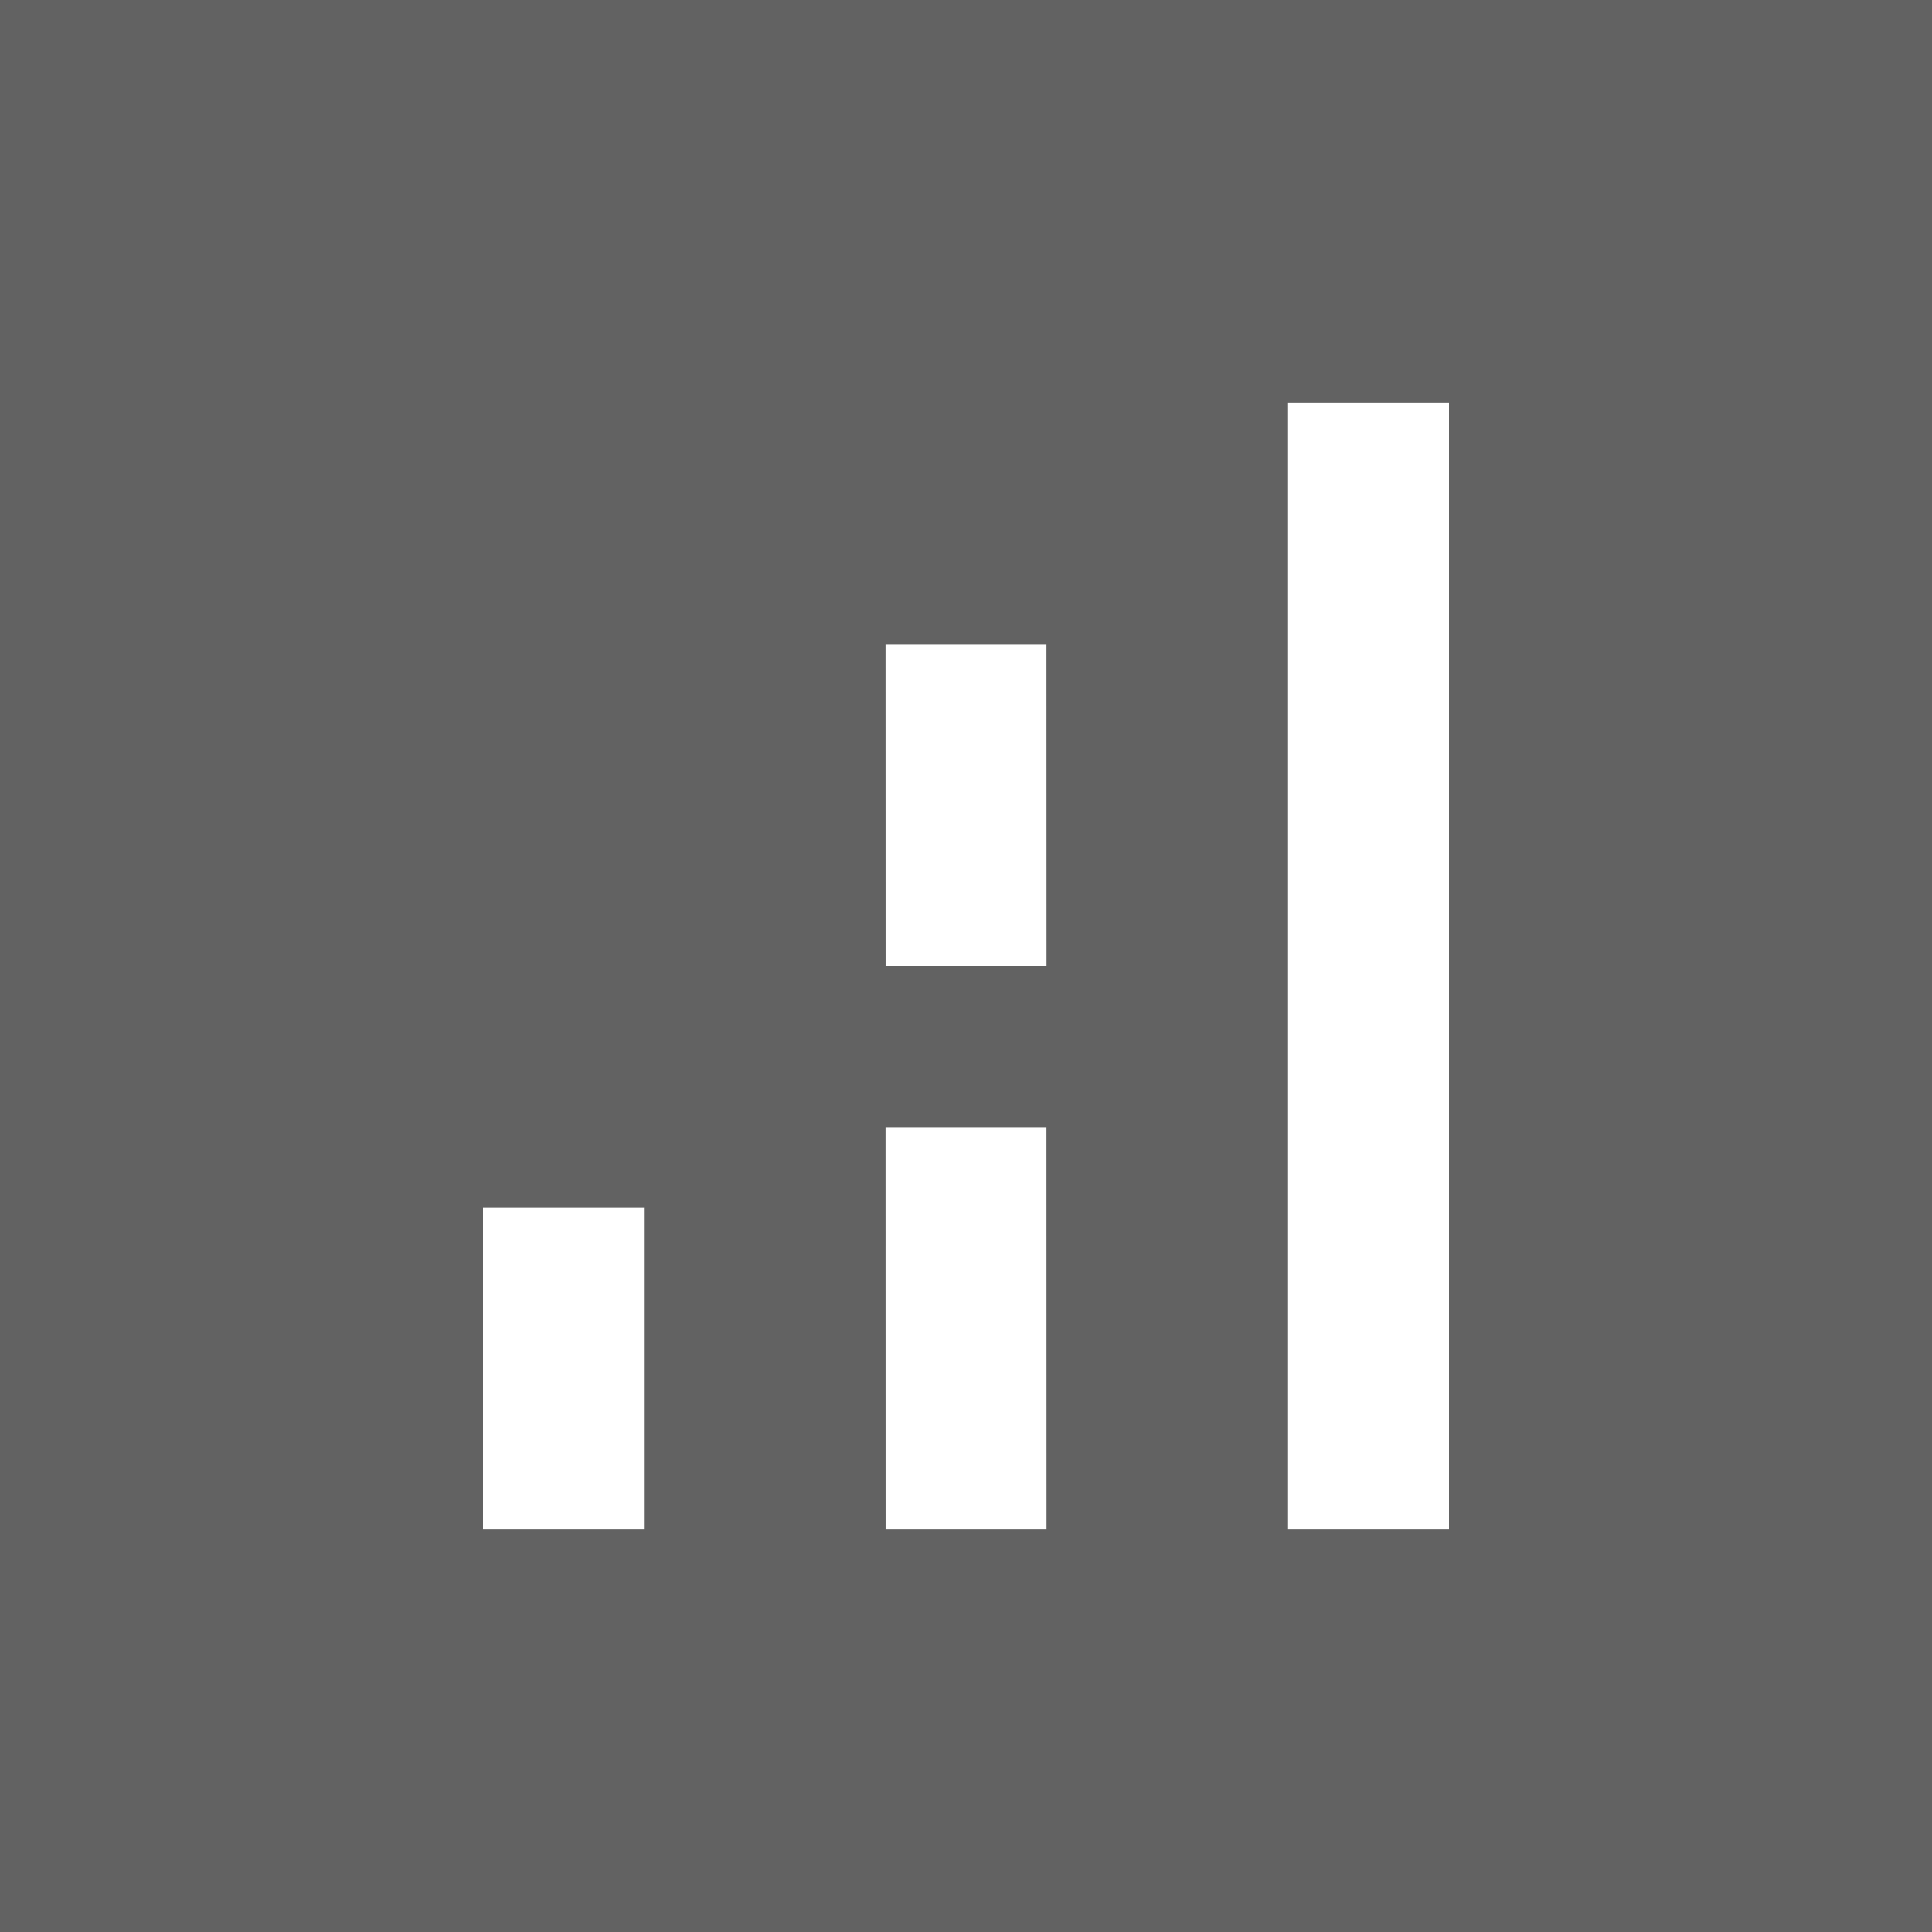
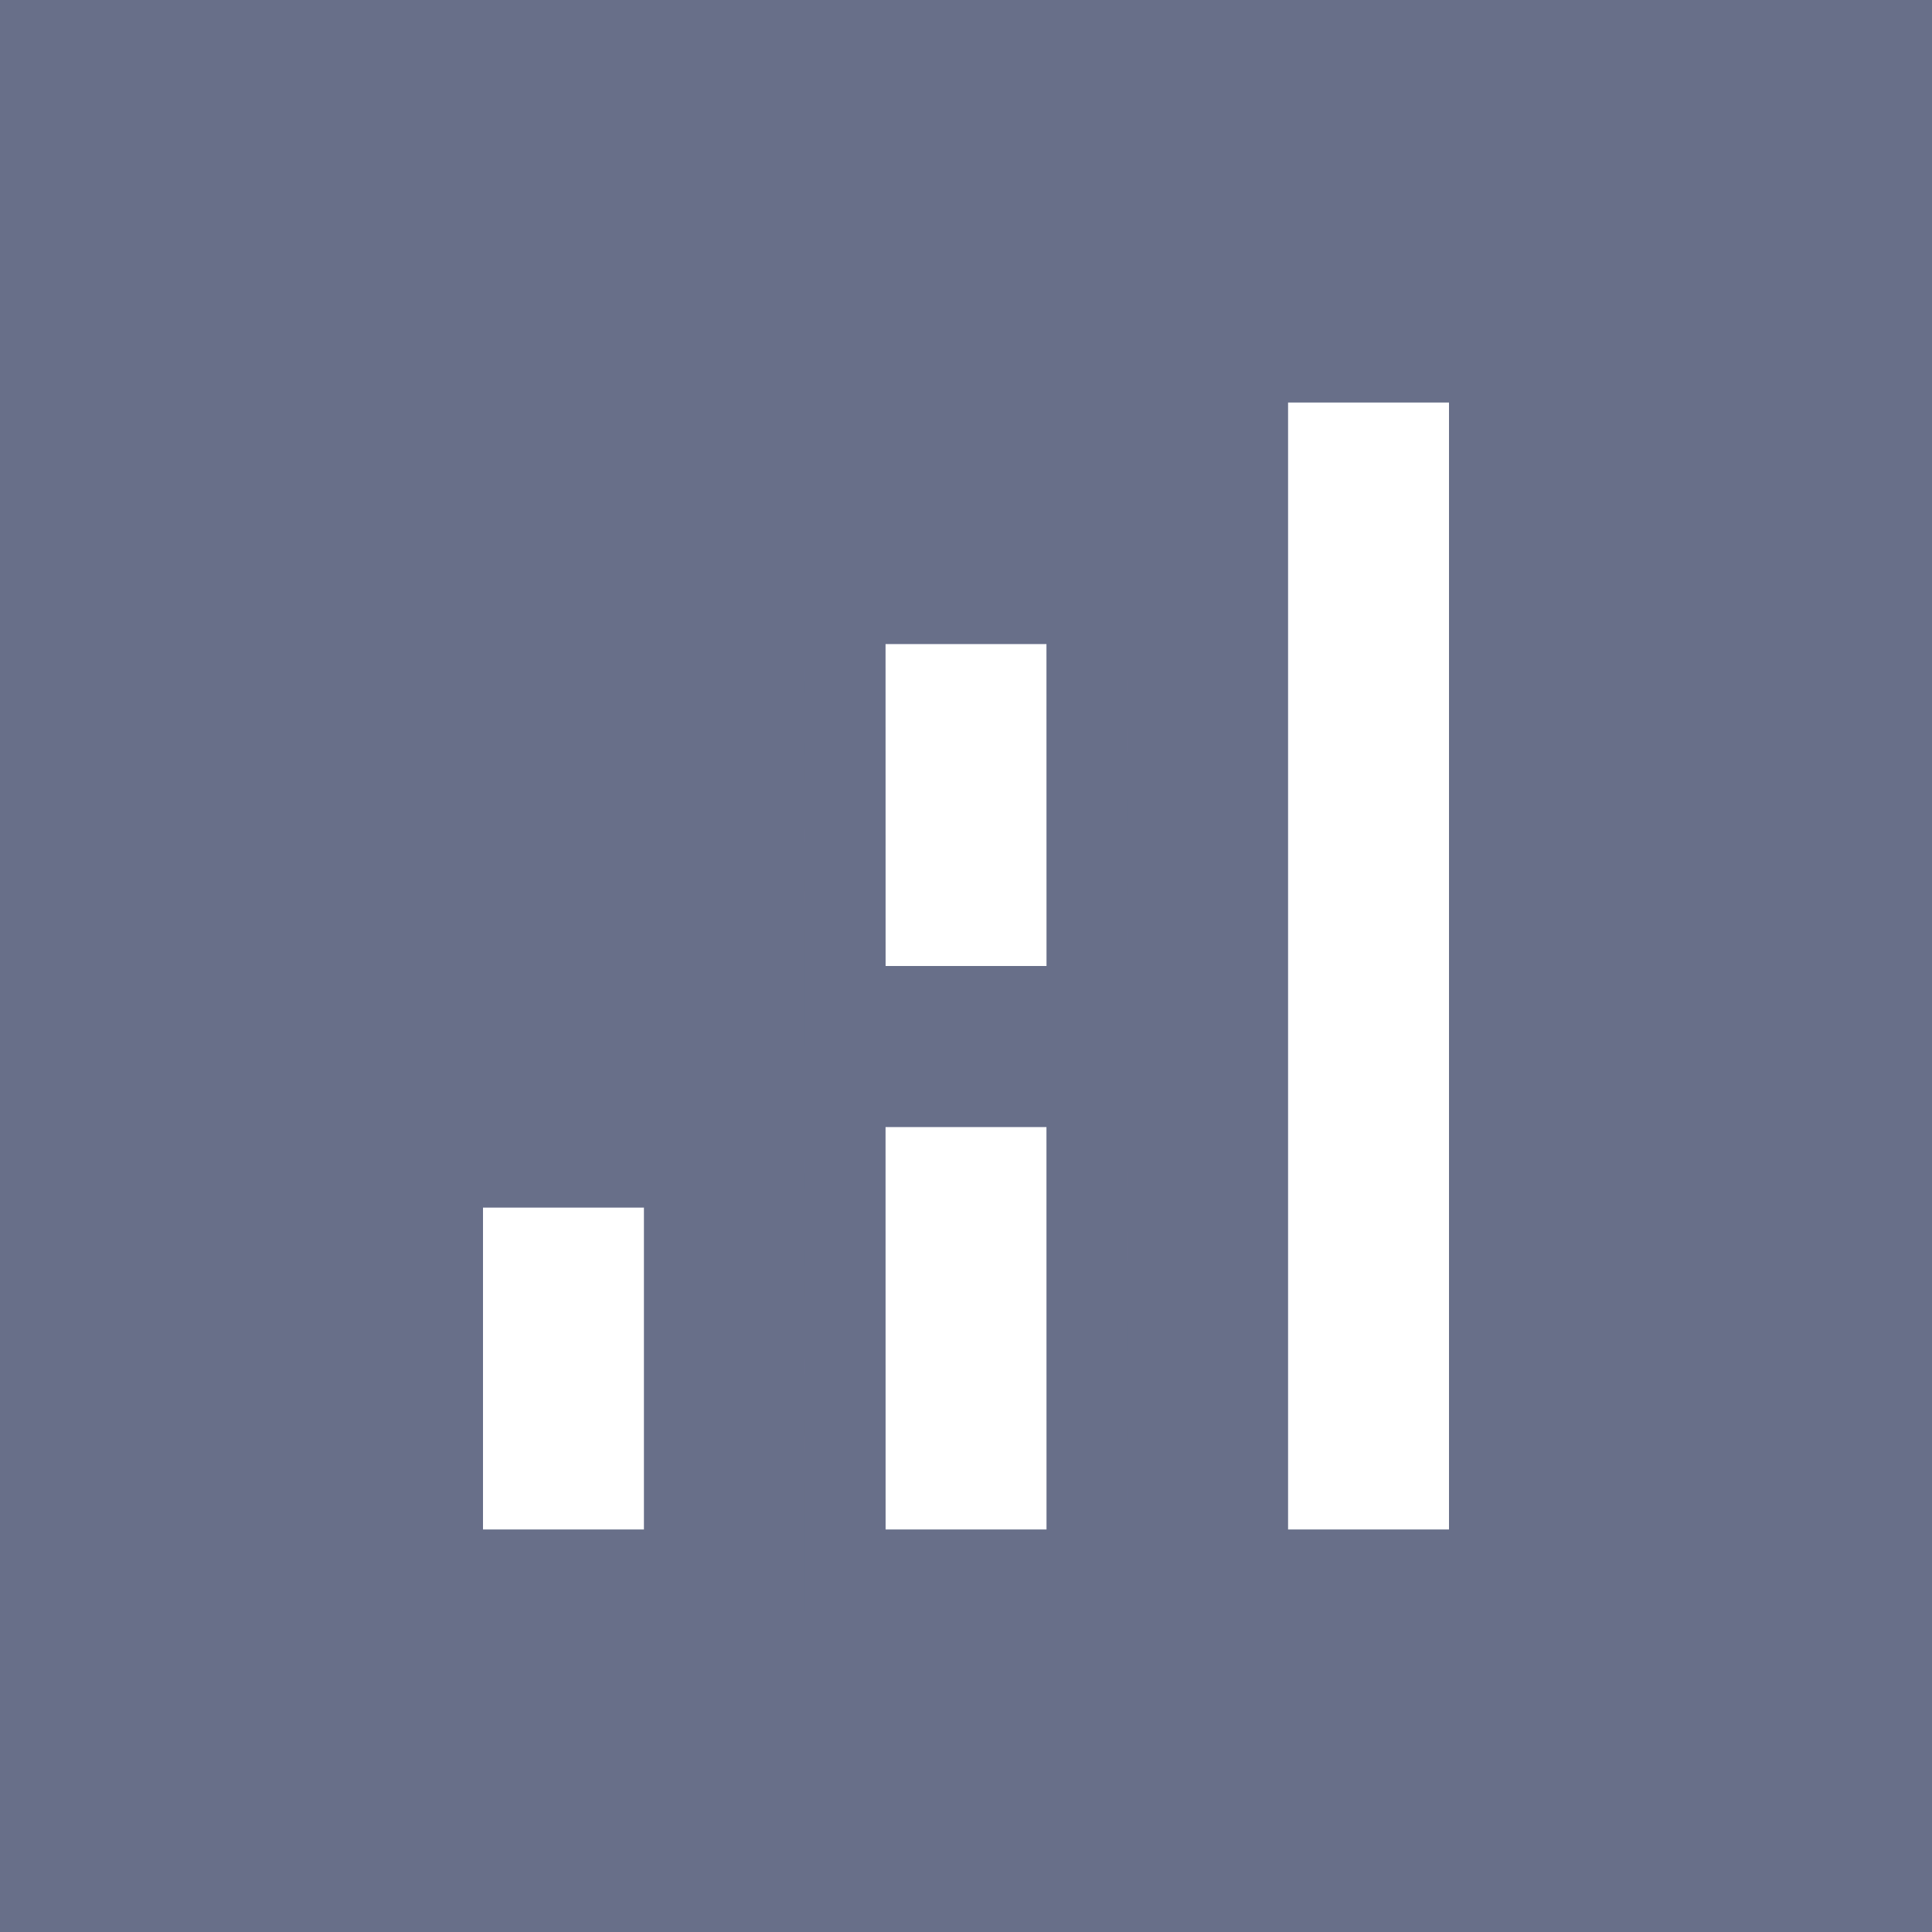
<svg xmlns="http://www.w3.org/2000/svg" width="24" height="24" viewBox="0 0 24 24" fill="none">
-   <mask id="path-1-inside-1_89_1930" fill="#626262">
+   <mask id="path-1-inside-1_89_1930" fill="#686F89">
    <path fill-rule="evenodd" clip-rule="evenodd" d="M0 0V24H12H24V0H0ZM18 5H16V19H18V5ZM13 14H11L11.001 19H13.001L13 14ZM6 15H8V19H6V15ZM13 8H11L11.001 12H13.001L13 8Z" />
  </mask>
-   <path fill-rule="evenodd" clip-rule="evenodd" d="M0 0V24H12H24V0H0ZM18 5H16V19H18V5ZM13 14H11L11.001 19H13.001L13 14ZM6 15H8V19H6V15ZM13 8H11L11.001 12H13.001L13 8Z" fill="#626262" />
-   <path d="M0 24H-1V25H0V24ZM0 0V-1H-1V0H0ZM24 24V25H25V24H24ZM24 0H25V-1H24V0ZM16 5V4H15V5H16ZM18 5H19V4H18V5ZM16 19H15V20H16V19ZM18 19V20H19V19H18ZM11 14V13H10L10 14L11 14ZM13 14L14 14L14 13H13V14ZM11.001 19L10.001 19L10.001 20H11.001V19ZM13.001 19V20H14.001L14.001 19L13.001 19ZM8 15H9V14H8V15ZM6 15V14H5V15H6ZM8 19V20H9V19H8ZM6 19H5V20H6V19ZM11 8V7H10L10 8L11 8ZM13 8L14 8L14 7H13V8ZM11.001 12L10.001 12L10.001 13H11.001V12ZM13.001 12V13H14.001L14.001 12L13.001 12ZM1 24V0H-1V24H1ZM12 23H0V25H12V23ZM24 23H12V25H24V23ZM23 0V24H25V0H23ZM0 1H24V-1H0V1ZM16 6H18V4H16V6ZM17 19V5H15V19H17ZM18 18H16V20H18V18ZM17 5V19H19V5H17ZM11 15H13V13H11V15ZM12.001 19L12 14L10 14L10.001 19L12.001 19ZM13.001 18H11.001V20H13.001V18ZM12 14L12.001 19L14.001 19L14 14L12 14ZM8 14H6V16H8V14ZM9 19V15H7V19H9ZM6 20H8V18H6V20ZM5 15V19H7V15H5ZM11 9H13V7H11V9ZM12.001 12L12 8L10 8L10.001 12L12.001 12ZM13.001 11H11.001V13H13.001V11ZM12 8L12.001 12L14.001 12L14 8L12 8Z" fill="#626262" mask="url(#path-1-inside-1_89_1930)" />
+   <path fill-rule="evenodd" clip-rule="evenodd" d="M0 0V24H12H24V0H0ZM18 5H16V19H18V5ZM13 14H11L11.001 19H13.001L13 14ZM6 15H8V19H6V15ZM13 8H11L11.001 12H13.001L13 8Z" fill="#686F89" />
+   <path d="M0 24H-1V25H0V24ZM0 0V-1H-1V0H0ZM24 24V25H25V24H24ZM24 0H25V-1H24V0ZM16 5V4H15V5H16ZM18 5H19V4H18V5ZM16 19H15V20H16V19ZM18 19V20H19V19H18ZM11 14V13H10L10 14L11 14ZM13 14L14 14L14 13H13V14ZM11.001 19L10.001 19L10.001 20H11.001V19ZM13.001 19V20H14.001L14.001 19L13.001 19ZM8 15H9V14H8V15ZM6 15V14H5V15H6ZM8 19V20H9V19H8ZM6 19H5V20H6V19ZM11 8V7H10L10 8L11 8ZM13 8L14 8L14 7H13V8ZM11.001 12L10.001 12L10.001 13H11.001V12ZM13.001 12V13H14.001L14.001 12L13.001 12ZM1 24V0H-1V24H1ZM12 23H0V25H12V23ZM24 23H12V25H24V23ZM23 0V24H25V0H23ZM0 1H24V-1H0V1ZM16 6H18V4H16V6ZM17 19V5H15V19H17ZM18 18H16V20H18V18ZM17 5V19H19V5H17ZM11 15H13V13H11V15ZM12.001 19L12 14L10 14L10.001 19L12.001 19ZM13.001 18H11.001V20H13.001V18ZM12 14L12.001 19L14.001 19L14 14L12 14ZM8 14H6V16H8V14ZM9 19V15H7V19H9ZM6 20H8V18H6V20ZM5 15V19H7V15H5ZM11 9H13V7H11V9ZM12.001 12L12 8L10 8L10.001 12L12.001 12ZM13.001 11H11.001V13H13.001V11ZM12 8L12.001 12L14.001 12L14 8L12 8Z" fill="#686F89" mask="url(#path-1-inside-1_89_1930)" />
</svg>
